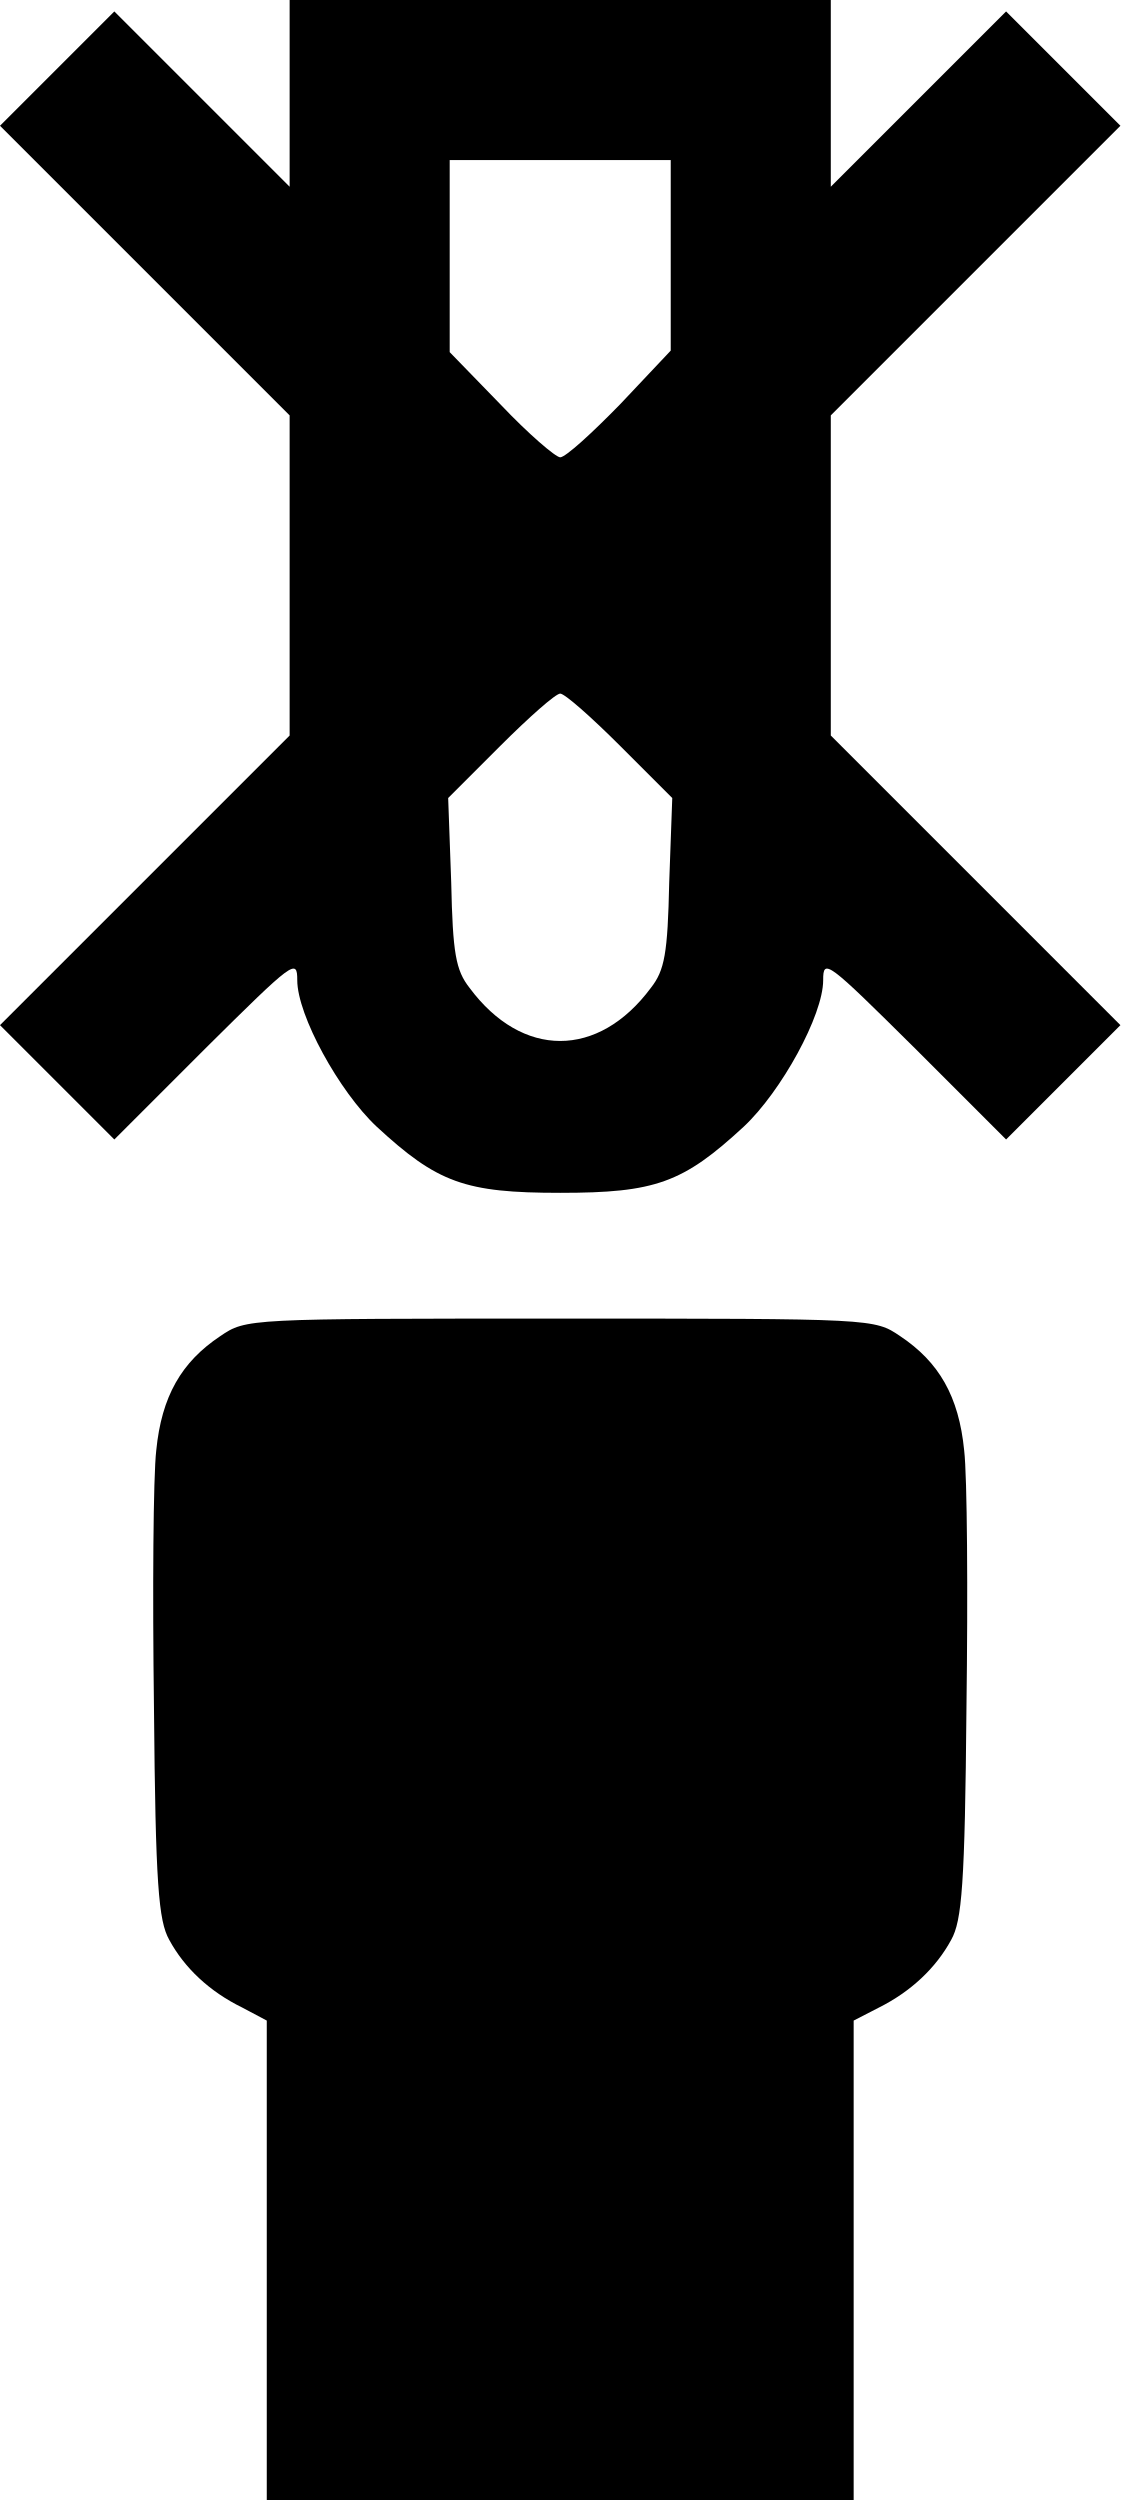
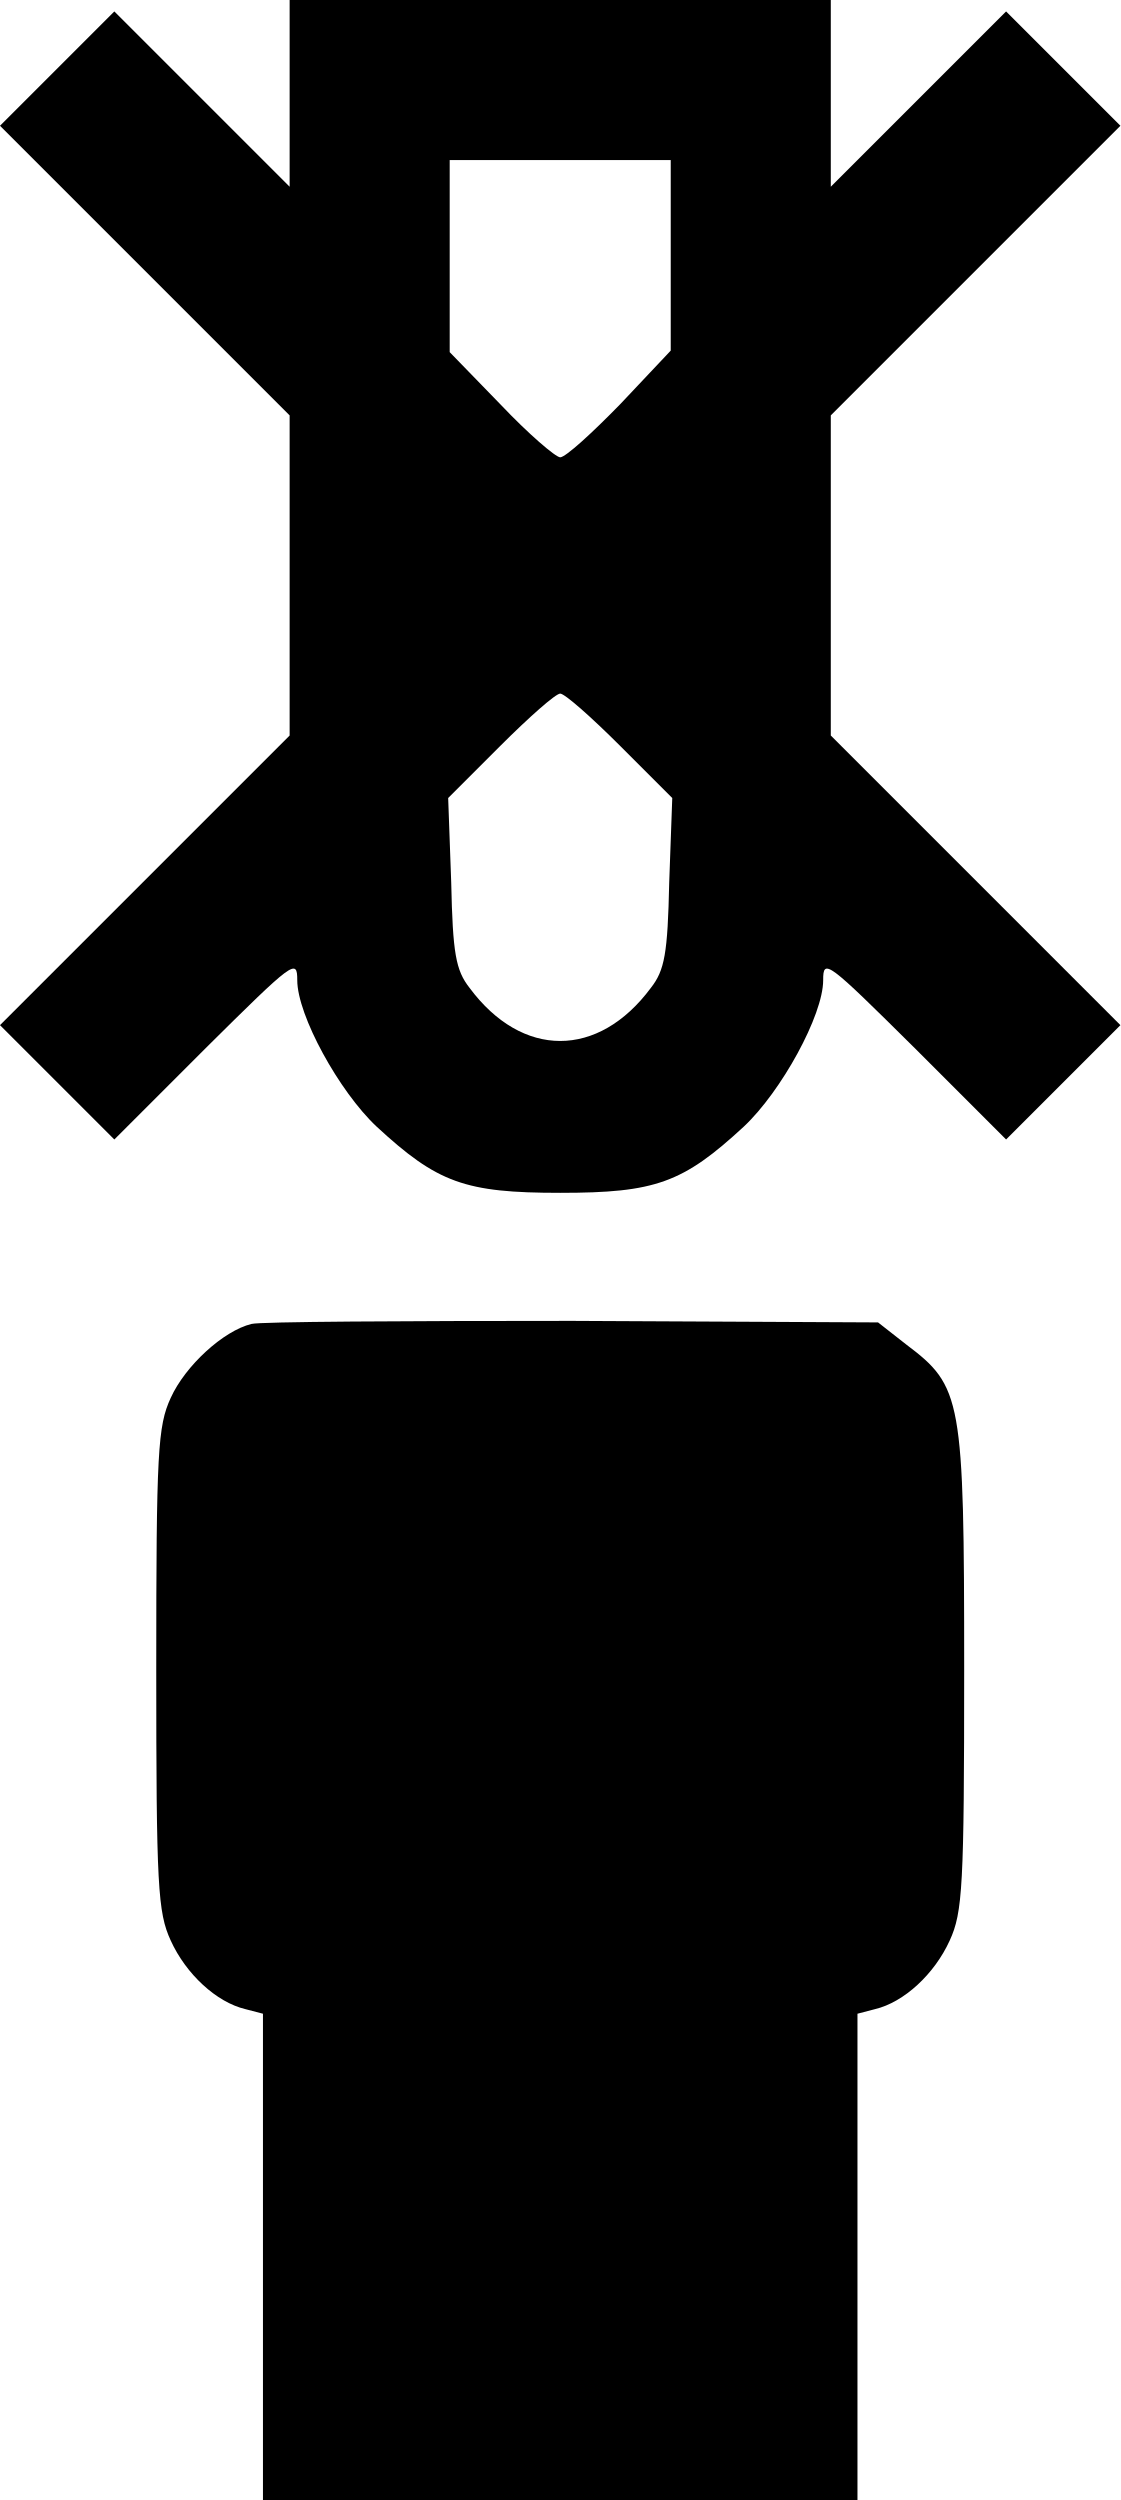
- <svg xmlns="http://www.w3.org/2000/svg" version="1.0" width="147pt" height="328pt" viewBox="0 0 147 328" preserveAspectRatio="xMidYMid meet">
-   <g transform="translate(0,328) scale(0.1,-0.1)" fill="#000000" stroke="none">
-     <path d="M380 3158 l0 -123 -115 115 -115 115 -75 -75 -75 -75 190 -190 190 -190 0 -210 0 -210 -190 -190 -190 -190 75 -75 75 -75 120 120 c115 114 120 118 120 89 0 -46 55 -146 104 -192 80 -74 116 -87 241 -87 125 0 161 13 241 87 49 46 104 146 104 192 0 29 5 25 120 -89 l120 -120 75 75 75 75 -190 190 -190 190 0 210 0 210 190 190 190 190 -75 75 -75 75 -115 -115 -115 -115 0 123 0 122 -355 0 -355 0 0 -122z m500 -213 l0 -125 -66 -70 c-37 -38 -72 -70 -79 -70 -6 0 -42 31 -78 69 l-67 69 0 126 0 126 145 0 145 0 0 -125z m-66 -644 l68 -68 -4 -111 c-2 -93 -6 -115 -24 -138 -69 -93 -169 -93 -238 0 -18 23 -22 45 -24 138 l-4 111 68 68 c38 38 73 69 79 69 6 0 41 -31 79 -69z" />
-     <path d="M289 1527 c-51 -34 -77 -79 -84 -150 -4 -34 -5 -186 -3 -337 2 -233 6 -280 20 -305 20 -37 53 -68 96 -89 l32 -17 0 -314 0 -315 385 0 385 0 0 315 0 314 33 17 c42 21 75 52 95 89 14 25 18 72 20 305 2 151 1 303 -3 337 -7 71 -33 116 -84 150 -34 23 -34 23 -446 23 -412 0 -412 0 -446 -23z" />
+ <svg xmlns="http://www.w3.org/2000/svg" version="1.0" width="147pt" height="328pt" viewBox="0 0 147 328" preserveAspectRatio="xMidYMid meet" id="svg19647">
+   <defs id="defs19651" />
+   <g transform="translate(0,328) scale(0.1,-0.1)" fill="#000000" stroke="none" id="g19645">
+     <path d="M380 3158 l0 -123 -115 115 -115 115 -75 -75 -75 -75 190 -190 190 -190 0 -210 0 -210 -190 -190 -190 -190 75 -75 75 -75 120 120 c115 114 120 118 120 89 0 -46 55 -146 104 -192 80 -74 116 -87 241 -87 125 0 161 13 241 87 49 46 104 146 104 192 0 29 5 25 120 -89 l120 -120 75 75 75 75 -190 190 -190 190 0 210 0 210 190 190 190 190 -75 75 -75 75 -115 -115 -115 -115 0 123 0 122 -355 0 -355 0 0 -122z m500 -213 l0 -125 -66 -70 c-37 -38 -72 -70 -79 -70 -6 0 -42 31 -78 69 l-67 69 0 126 0 126 145 0 145 0 0 -125z m-66 -644 l68 -68 -4 -111 c-2 -93 -6 -115 -24 -138 -69 -93 -169 -93 -238 0 -18 23 -22 45 -24 138 l-4 111 68 68 c38 38 73 69 79 69 6 0 41 -31 79 -69z" id="path19641" />
+     <path d="m 330,1543 c -37,-9 -87,-55 -106,-97 -17,-37 -19,-70 -19,-356 0,-285 2,-319 19,-356 20,-44 60,-81 98,-90 l 23,-6 V 319 0 h 390 390 v 319 319 l 23,6 c 38,9 78,46 98,90 17,37 19,71 19,356 0,356 -3,371 -76,426 l -37,29 -401,2 c -221,0 -410,-1 -421,-4 z" id="path21261" />
  </g>
</svg>
